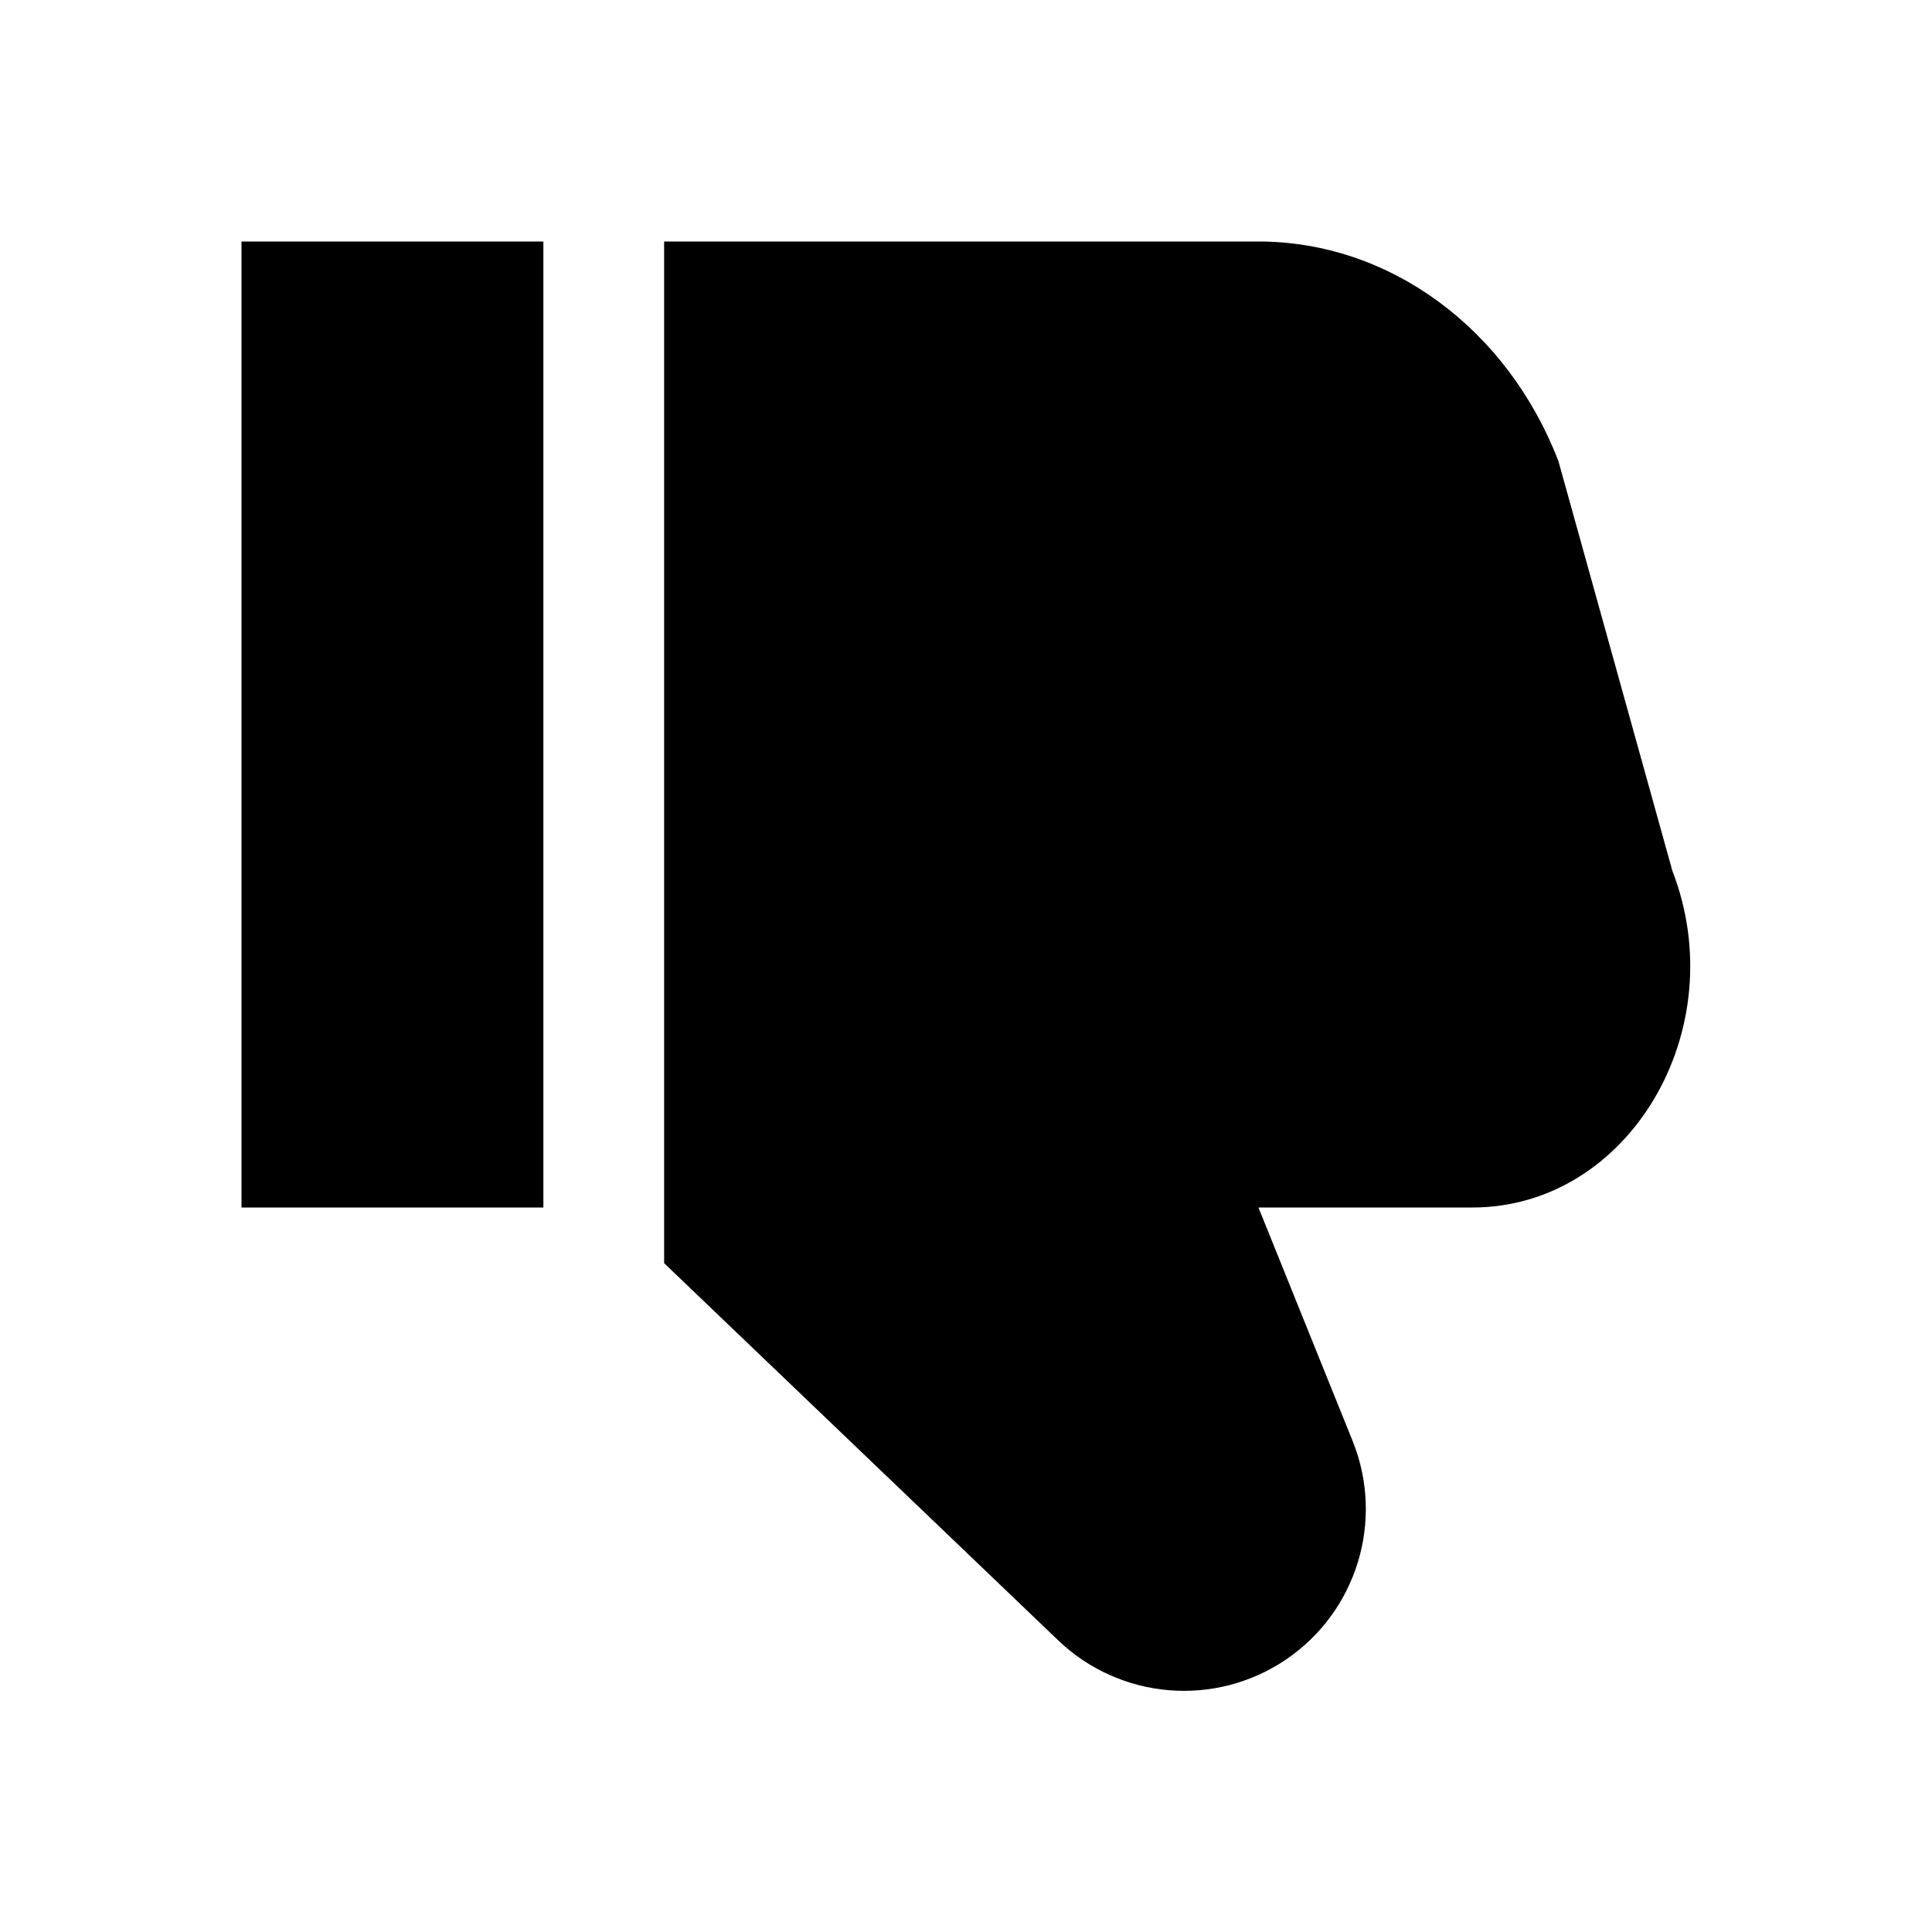
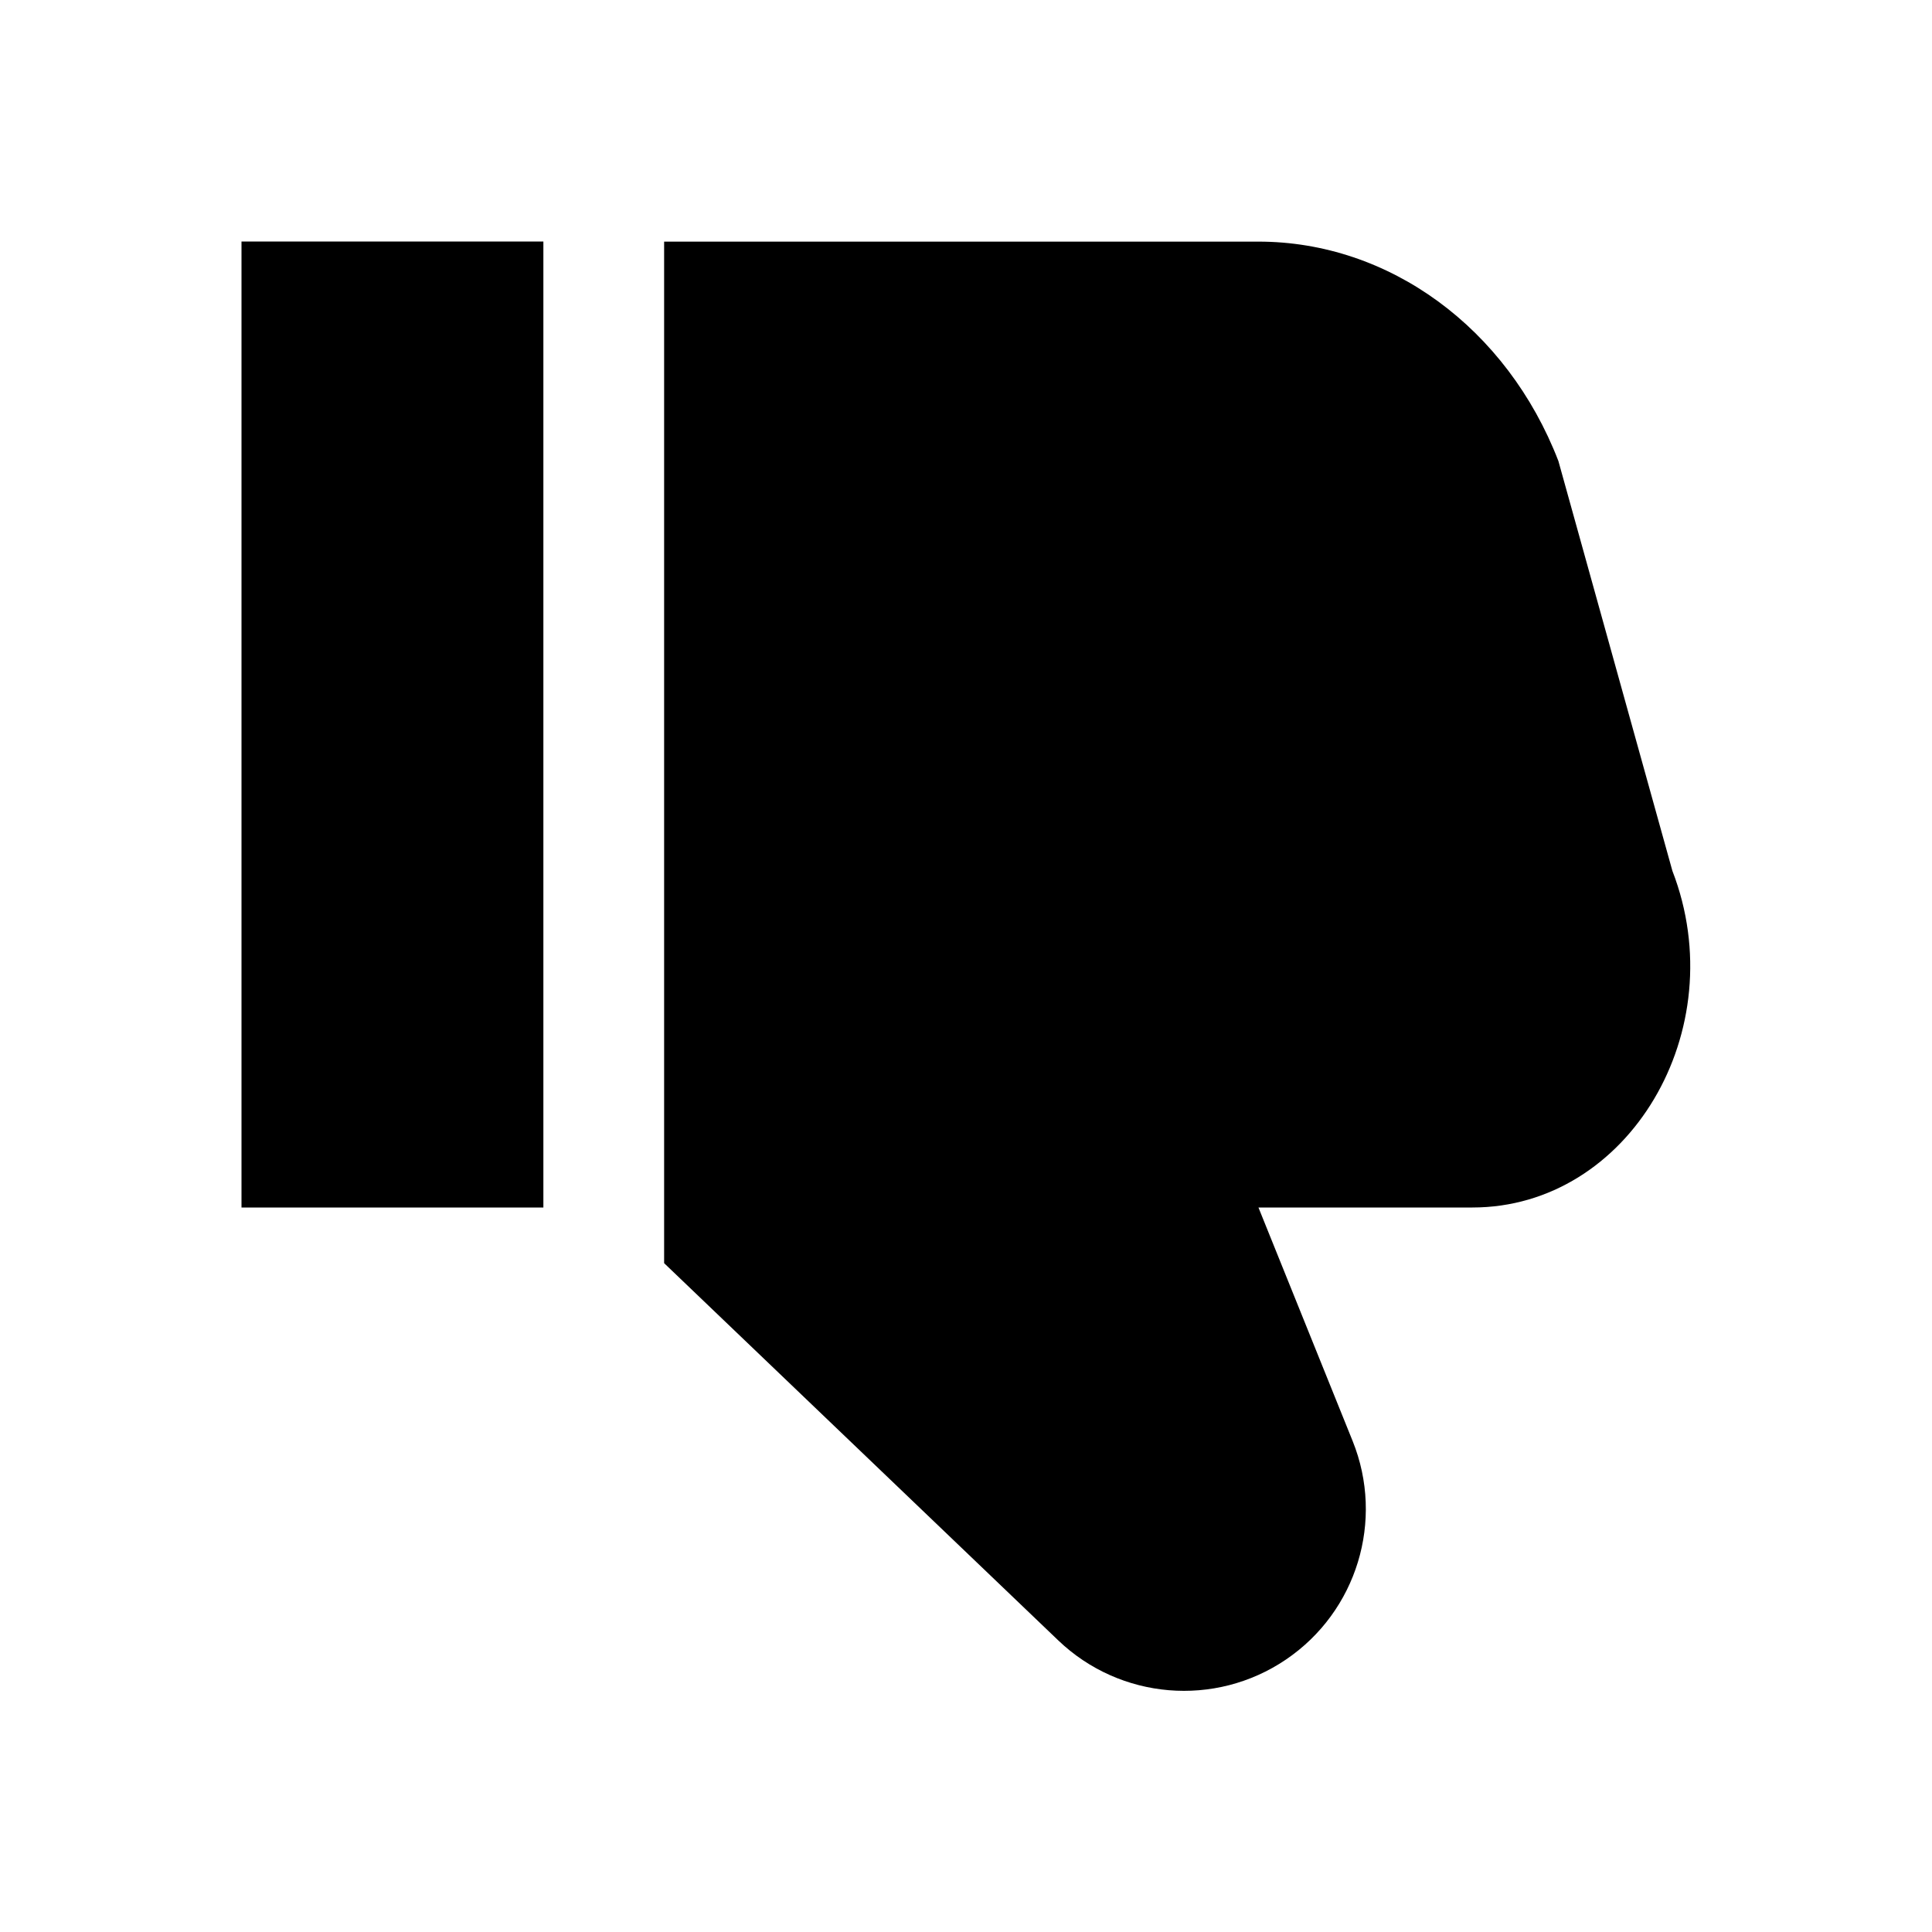
<svg xmlns="http://www.w3.org/2000/svg" fill="none" viewBox="0 0 16 16">
-   <path fill="currentColor" d="M11.202 11.934a1.506 1.506 0 0 1-2.438 1.651L5.5 10.461V2h4.922c1.081 0 2.058.715 2.484 1.818l.944 3.394c.51 1.32-.362 2.788-1.656 2.788h-1.772zM4.5 10H2V2h2.5z" />
+   <path fill="currentColor" d="M11.202 11.934a1.506 1.506 0 0 1-2.438 1.651L5.5 10.461v-8.46h4.922c1.081 0 2.058.714 2.484 1.817l.944 3.394c.51 1.32-.362 2.788-1.656 2.788h-1.772zM4.5 10H2V2h2.5z" />
</svg>
